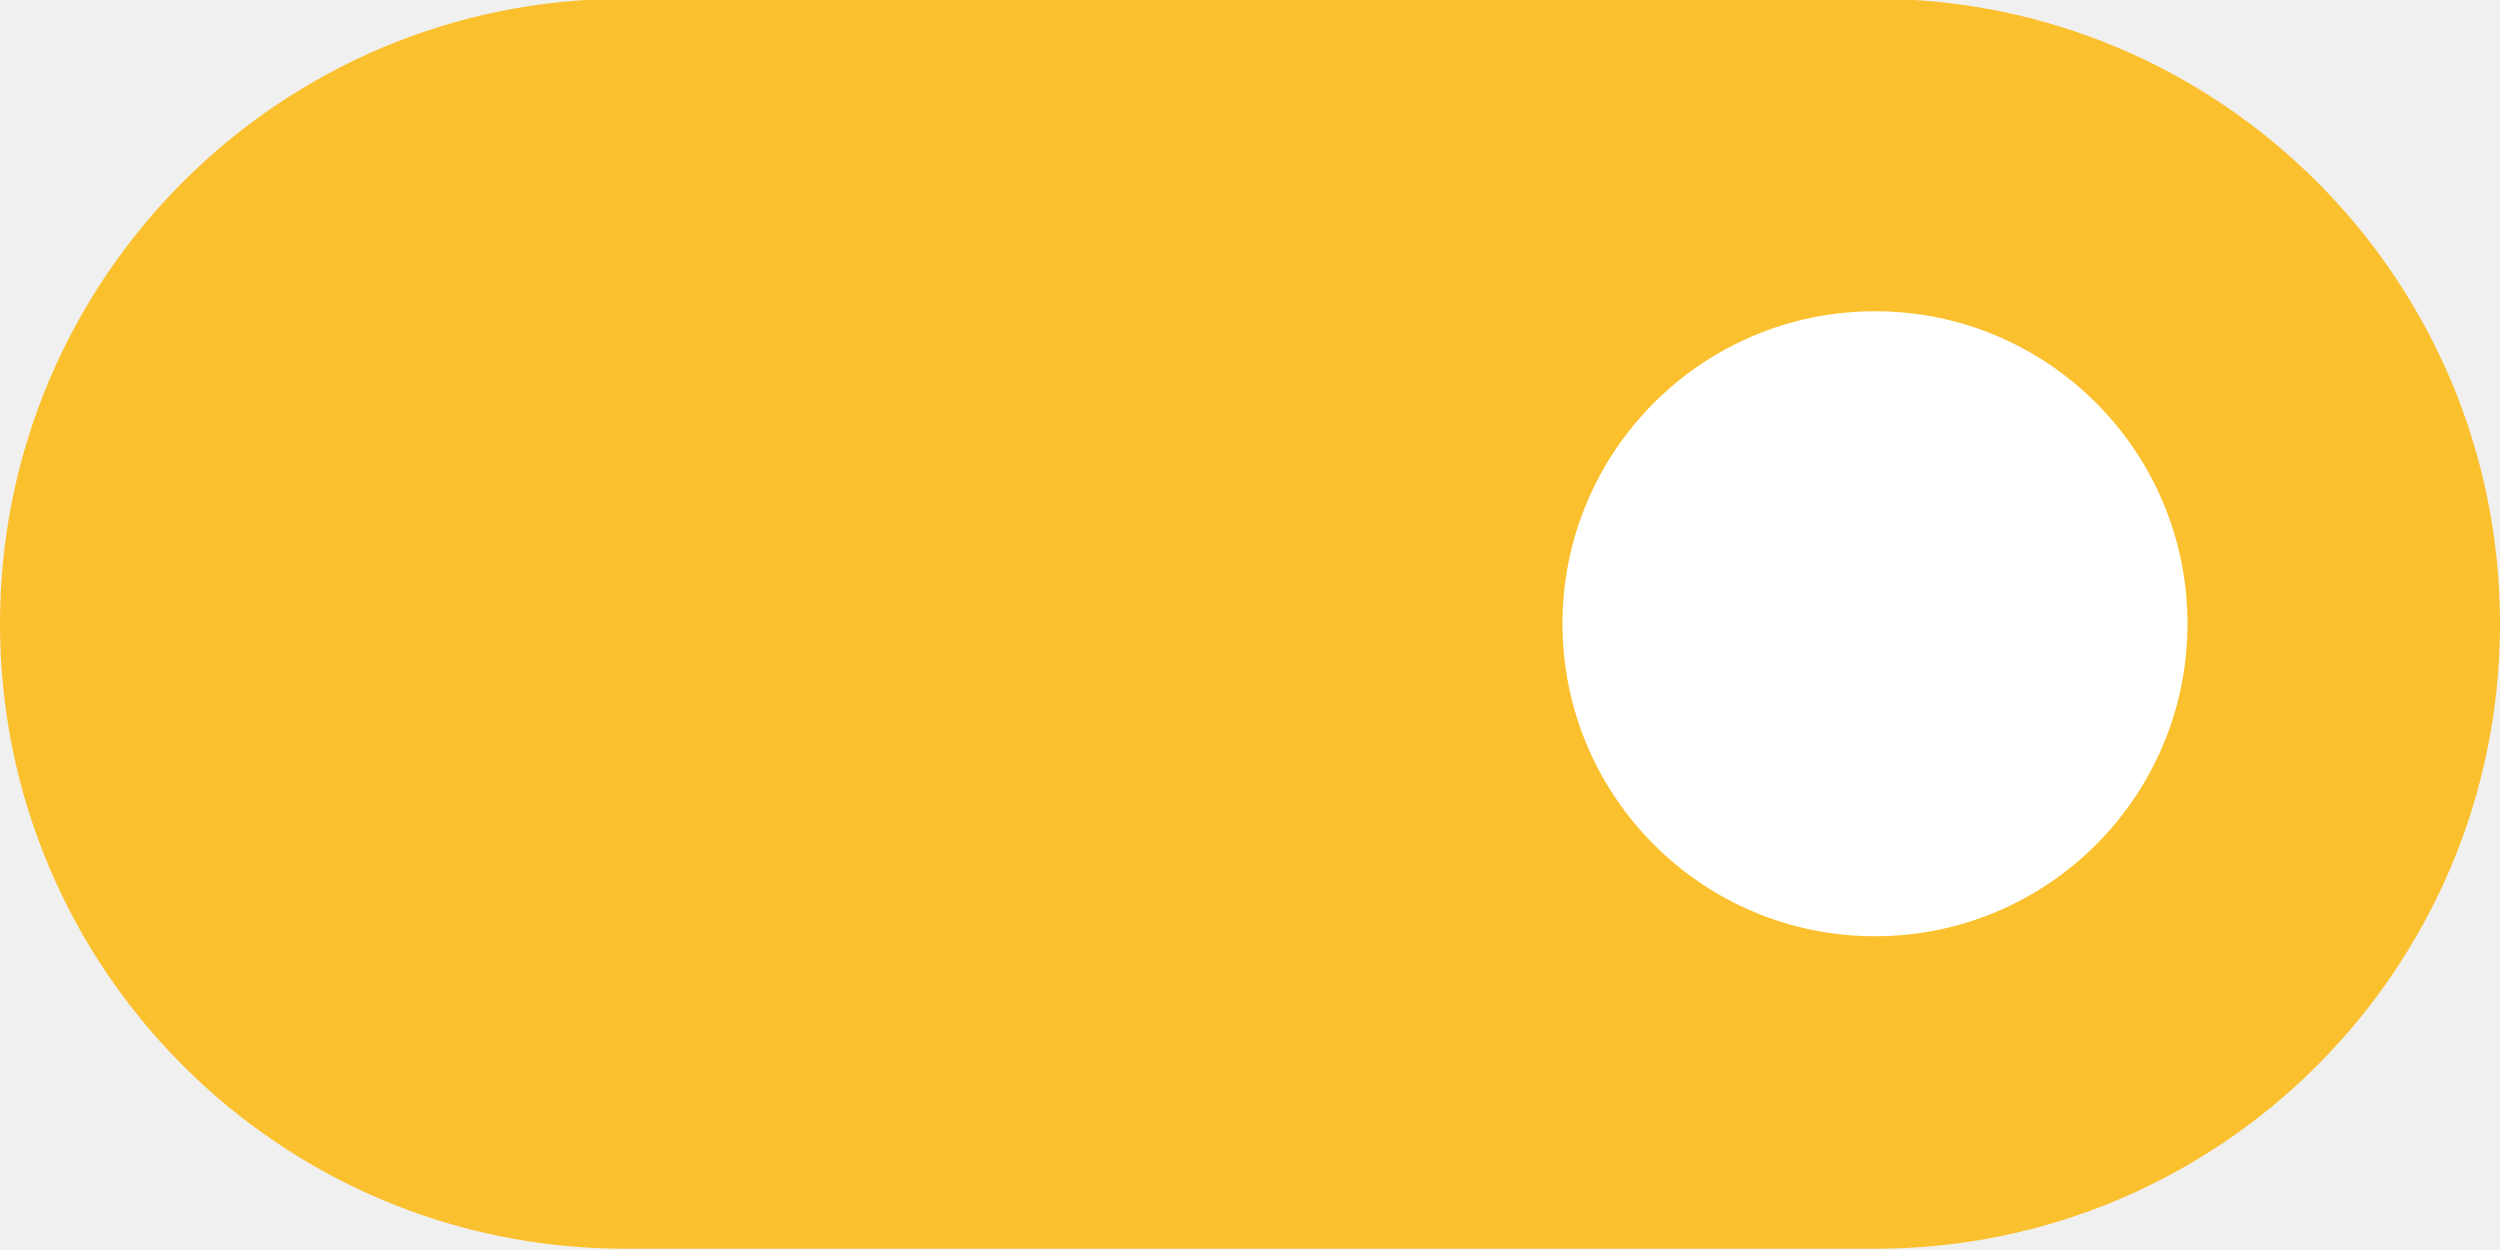
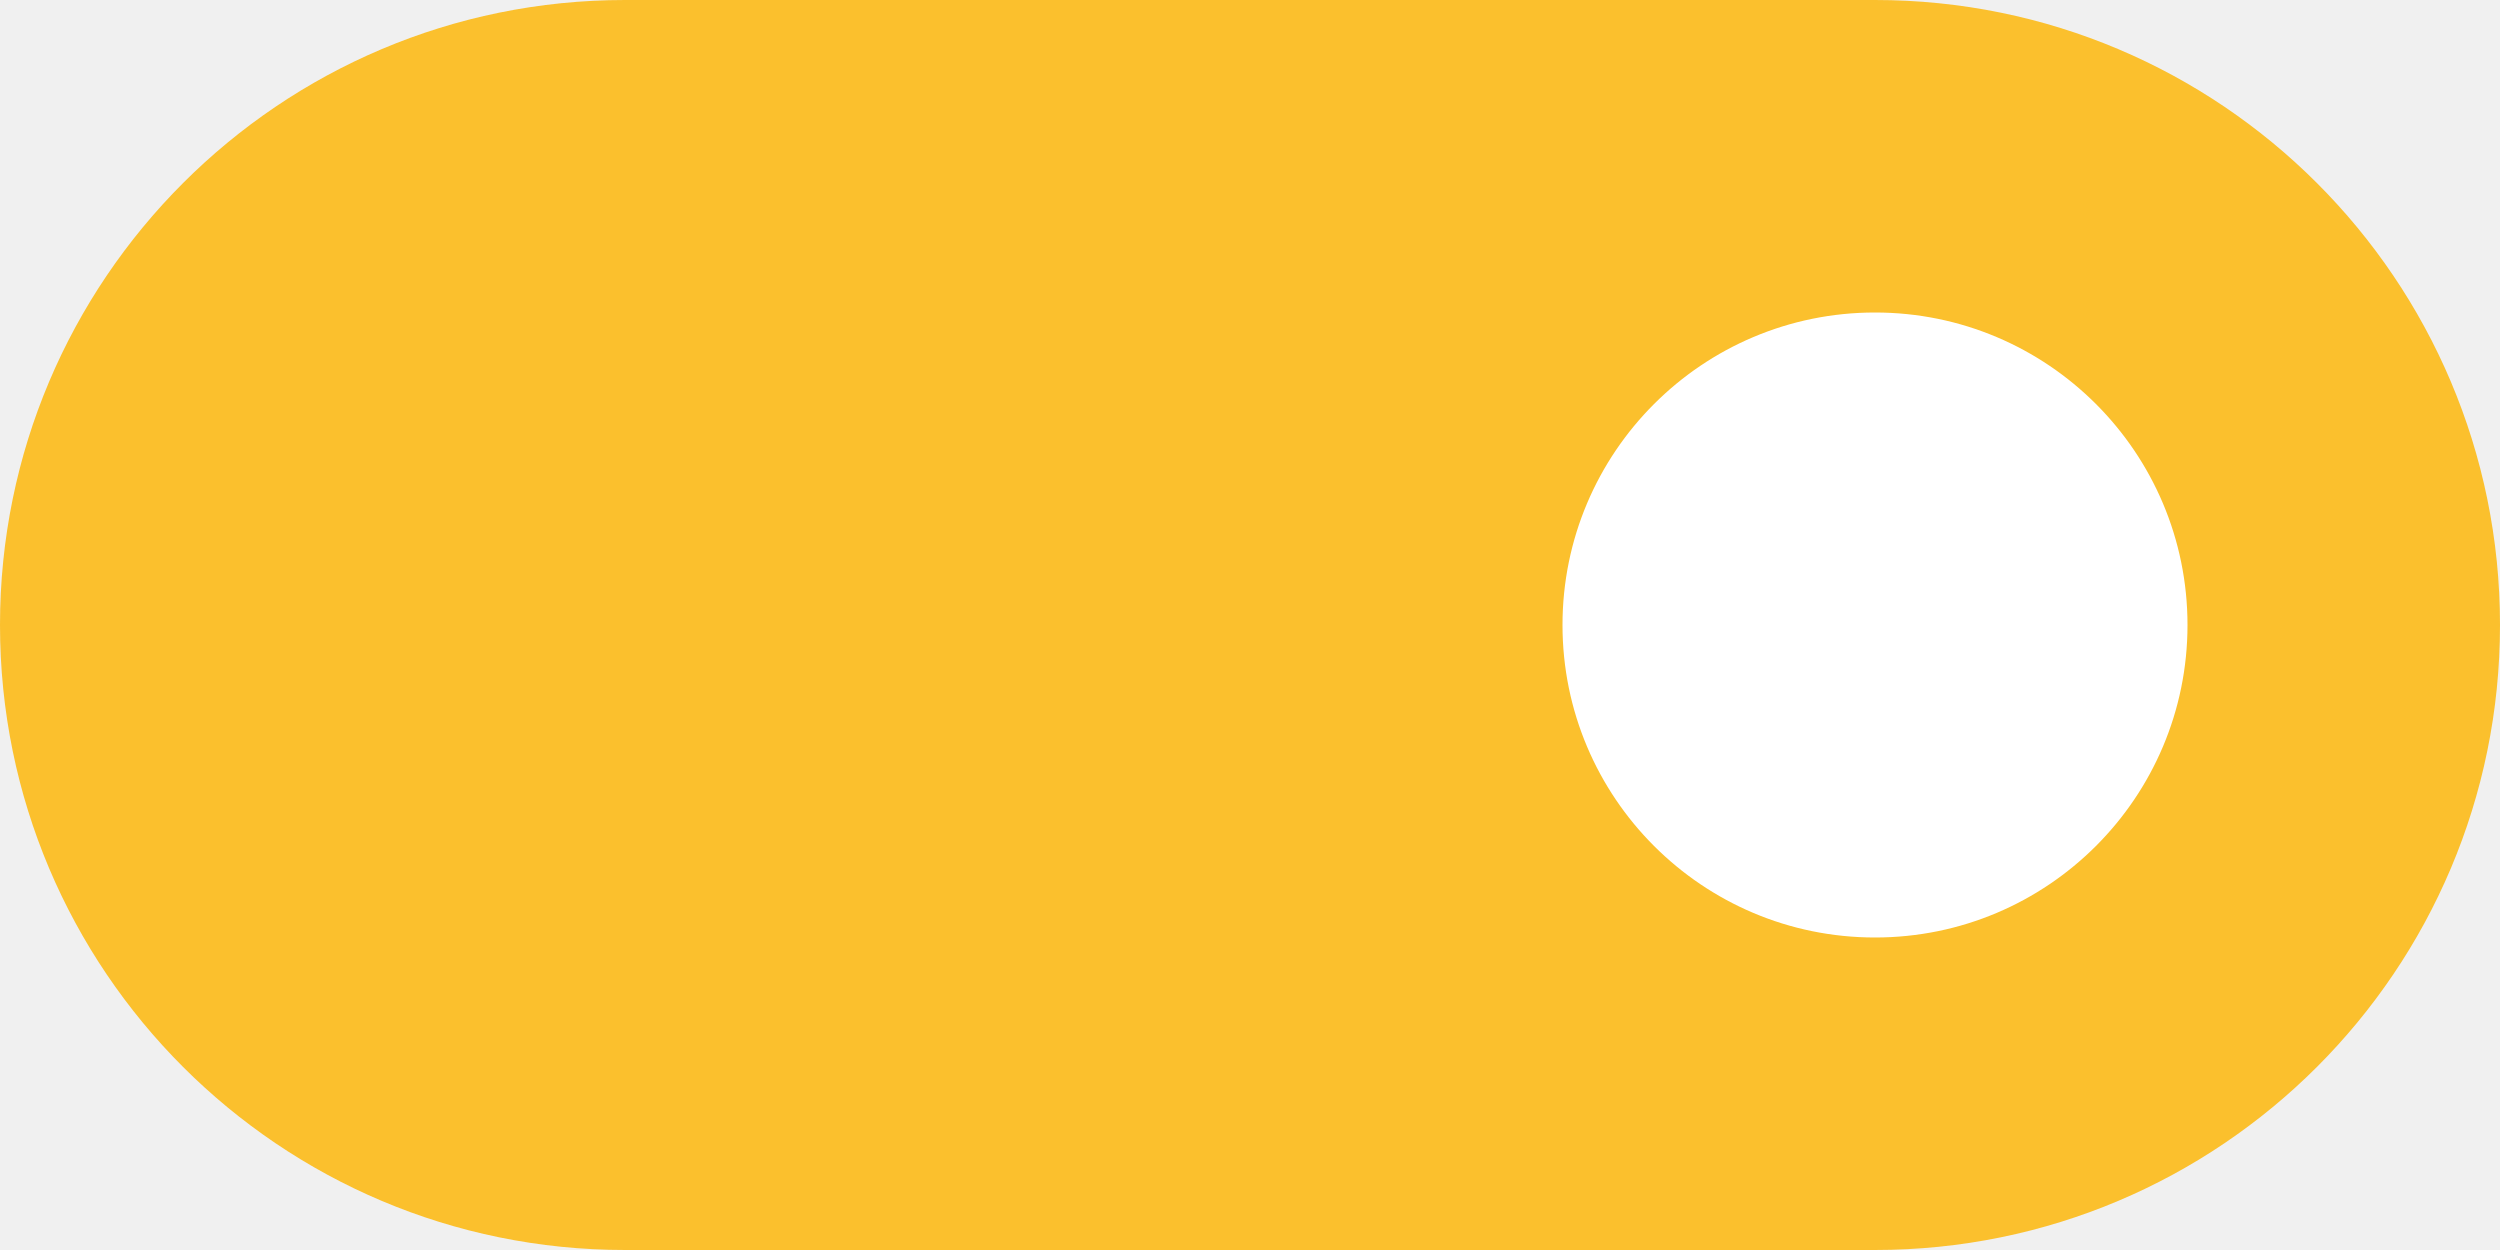
- <svg xmlns="http://www.w3.org/2000/svg" width="40" height="20" version="1.1">
-   <rect transform="scale(-1,1)" x="-40" y="-.02" width="40" height="20" rx="10" ry="10" fill="#FBC02D" stroke-width="0" style="paint-order:stroke fill markers" />
-   <circle cx="30" cy="9.98" r="5" fill="#ffffff" stroke-width="0" style="paint-order:stroke fill markers" />
+ <svg xmlns="http://www.w3.org/2000/svg" width="40" height="20" version="1.1" id="svg6">
+   <defs id="defs10" />
+   <rect transform="scale(-1,1)" x="-40" y="0" width="40" height="20" rx="10" ry="10" style="fill:#FBC02D" id="rect2" />
+   <circle cx="30" cy="10" r="5" id="circle4" style="fill:#ffffff" />
</svg>
